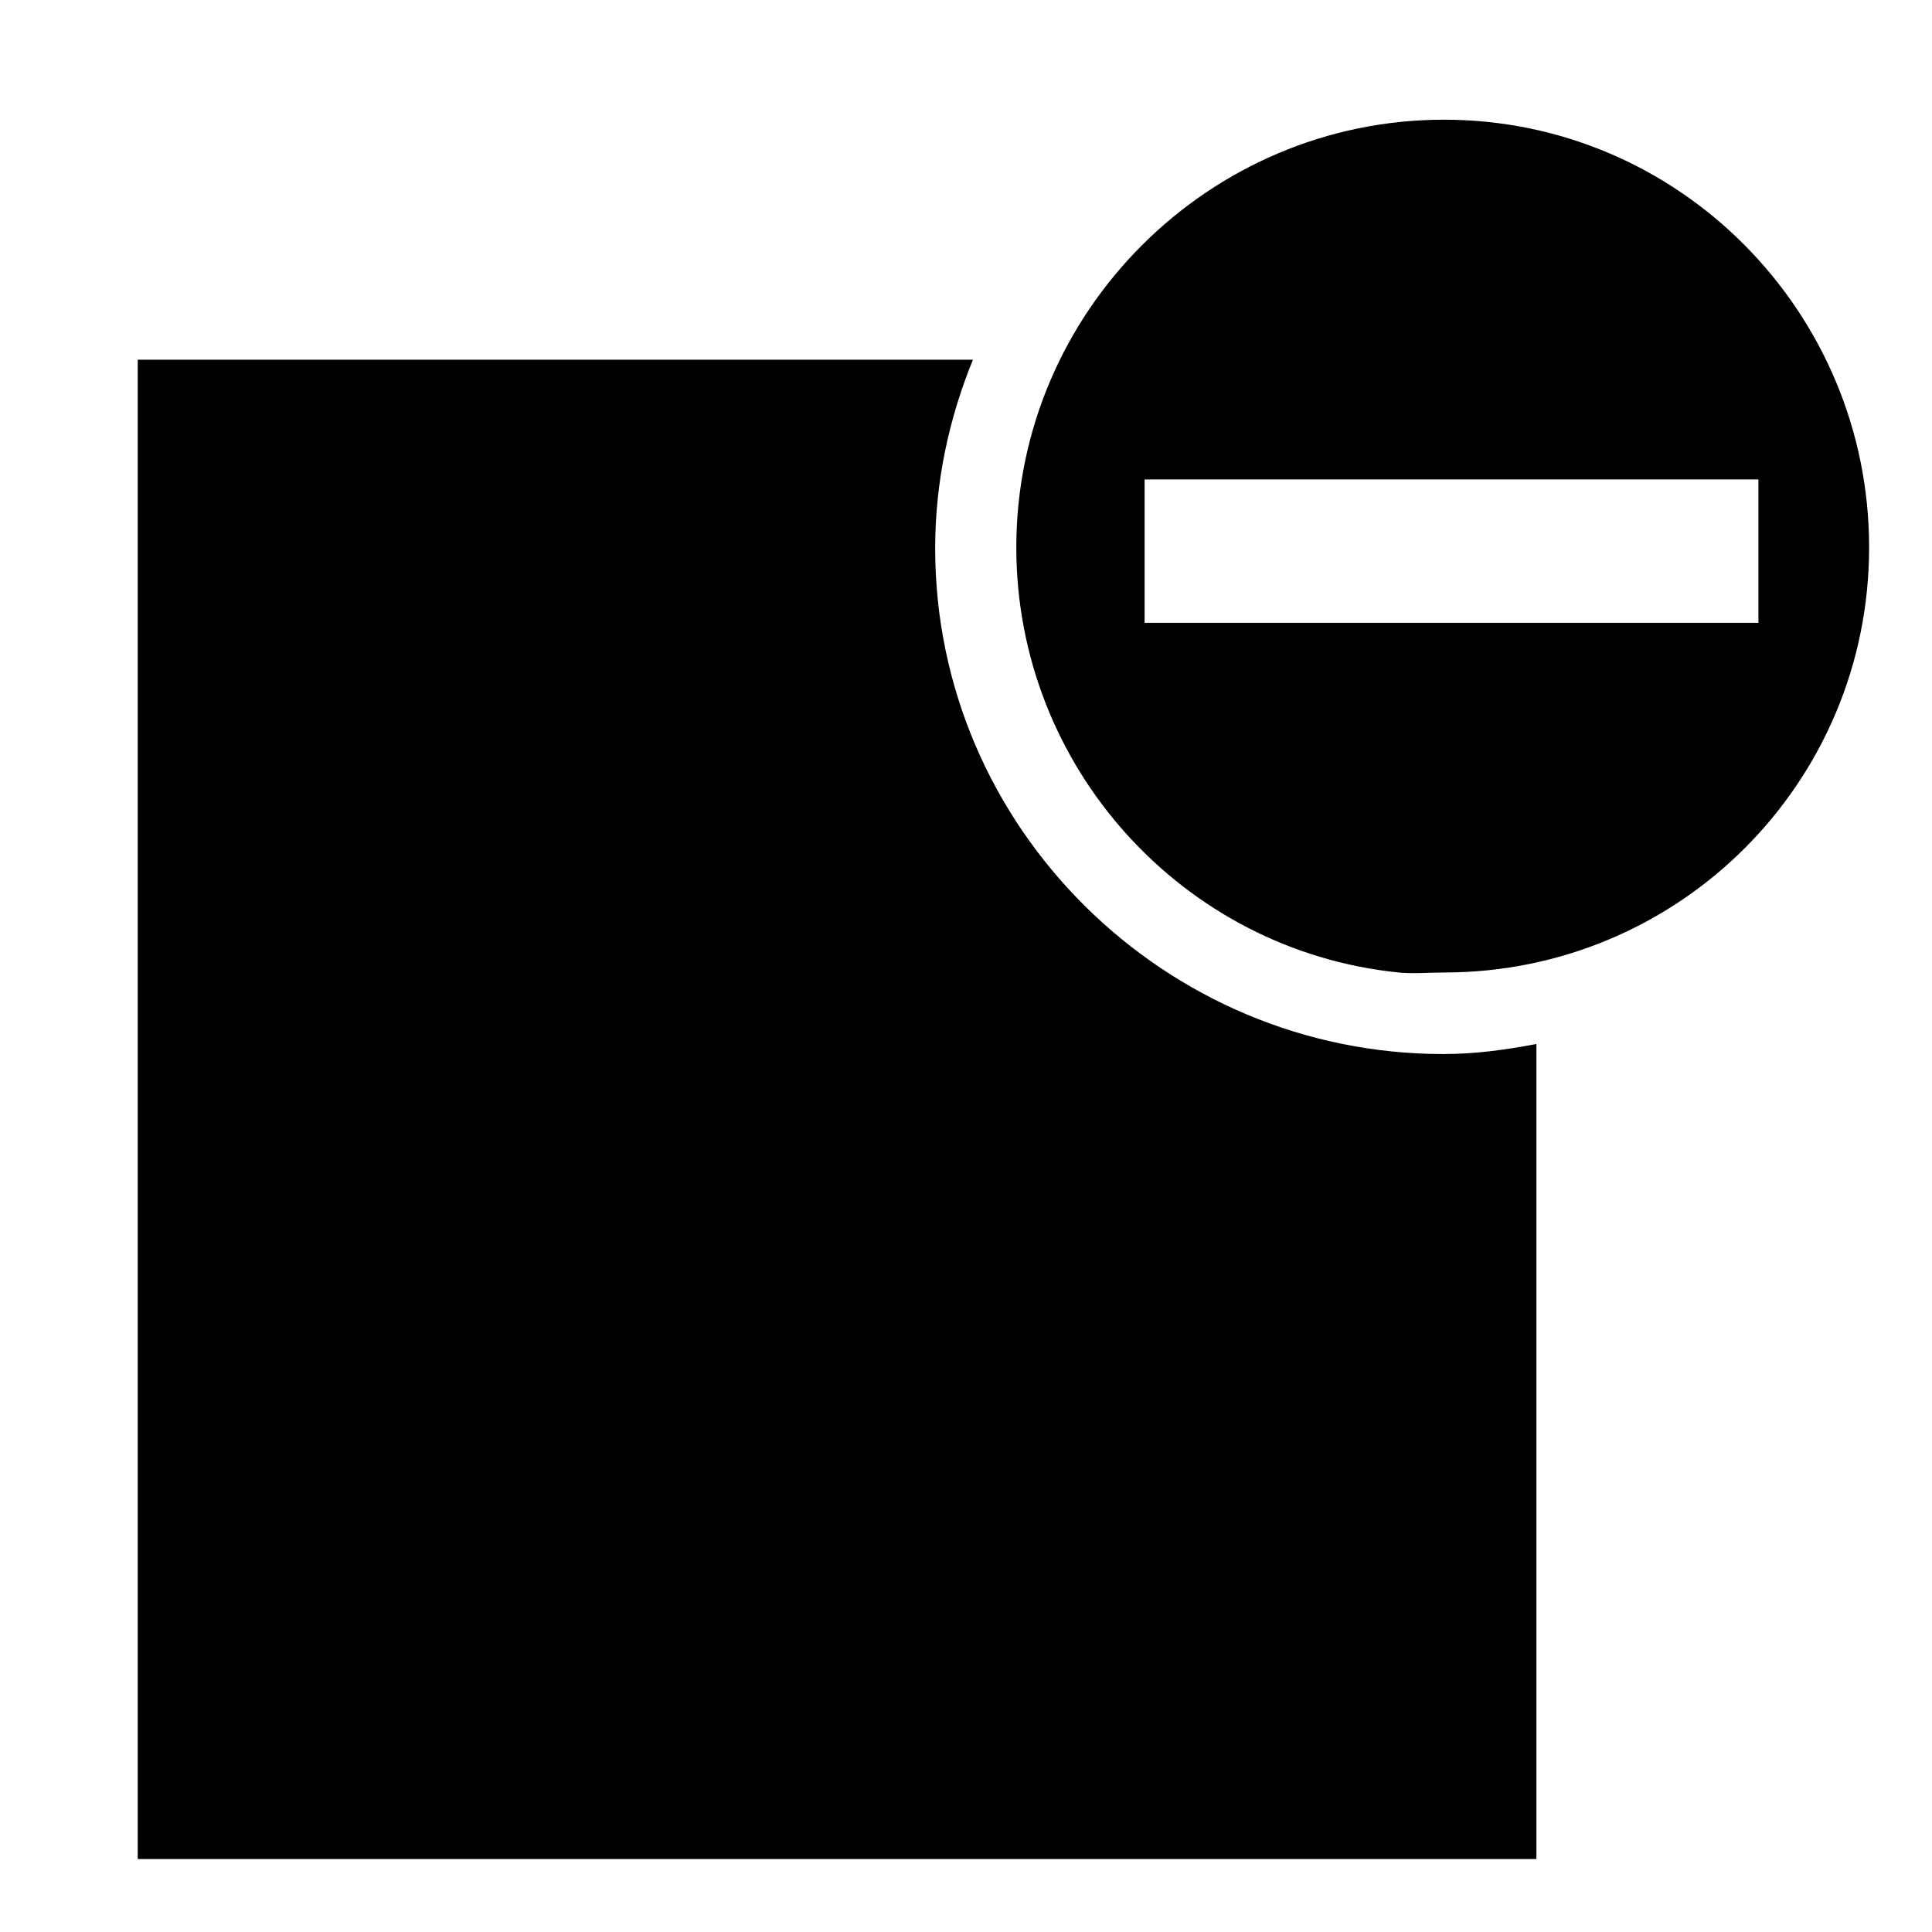
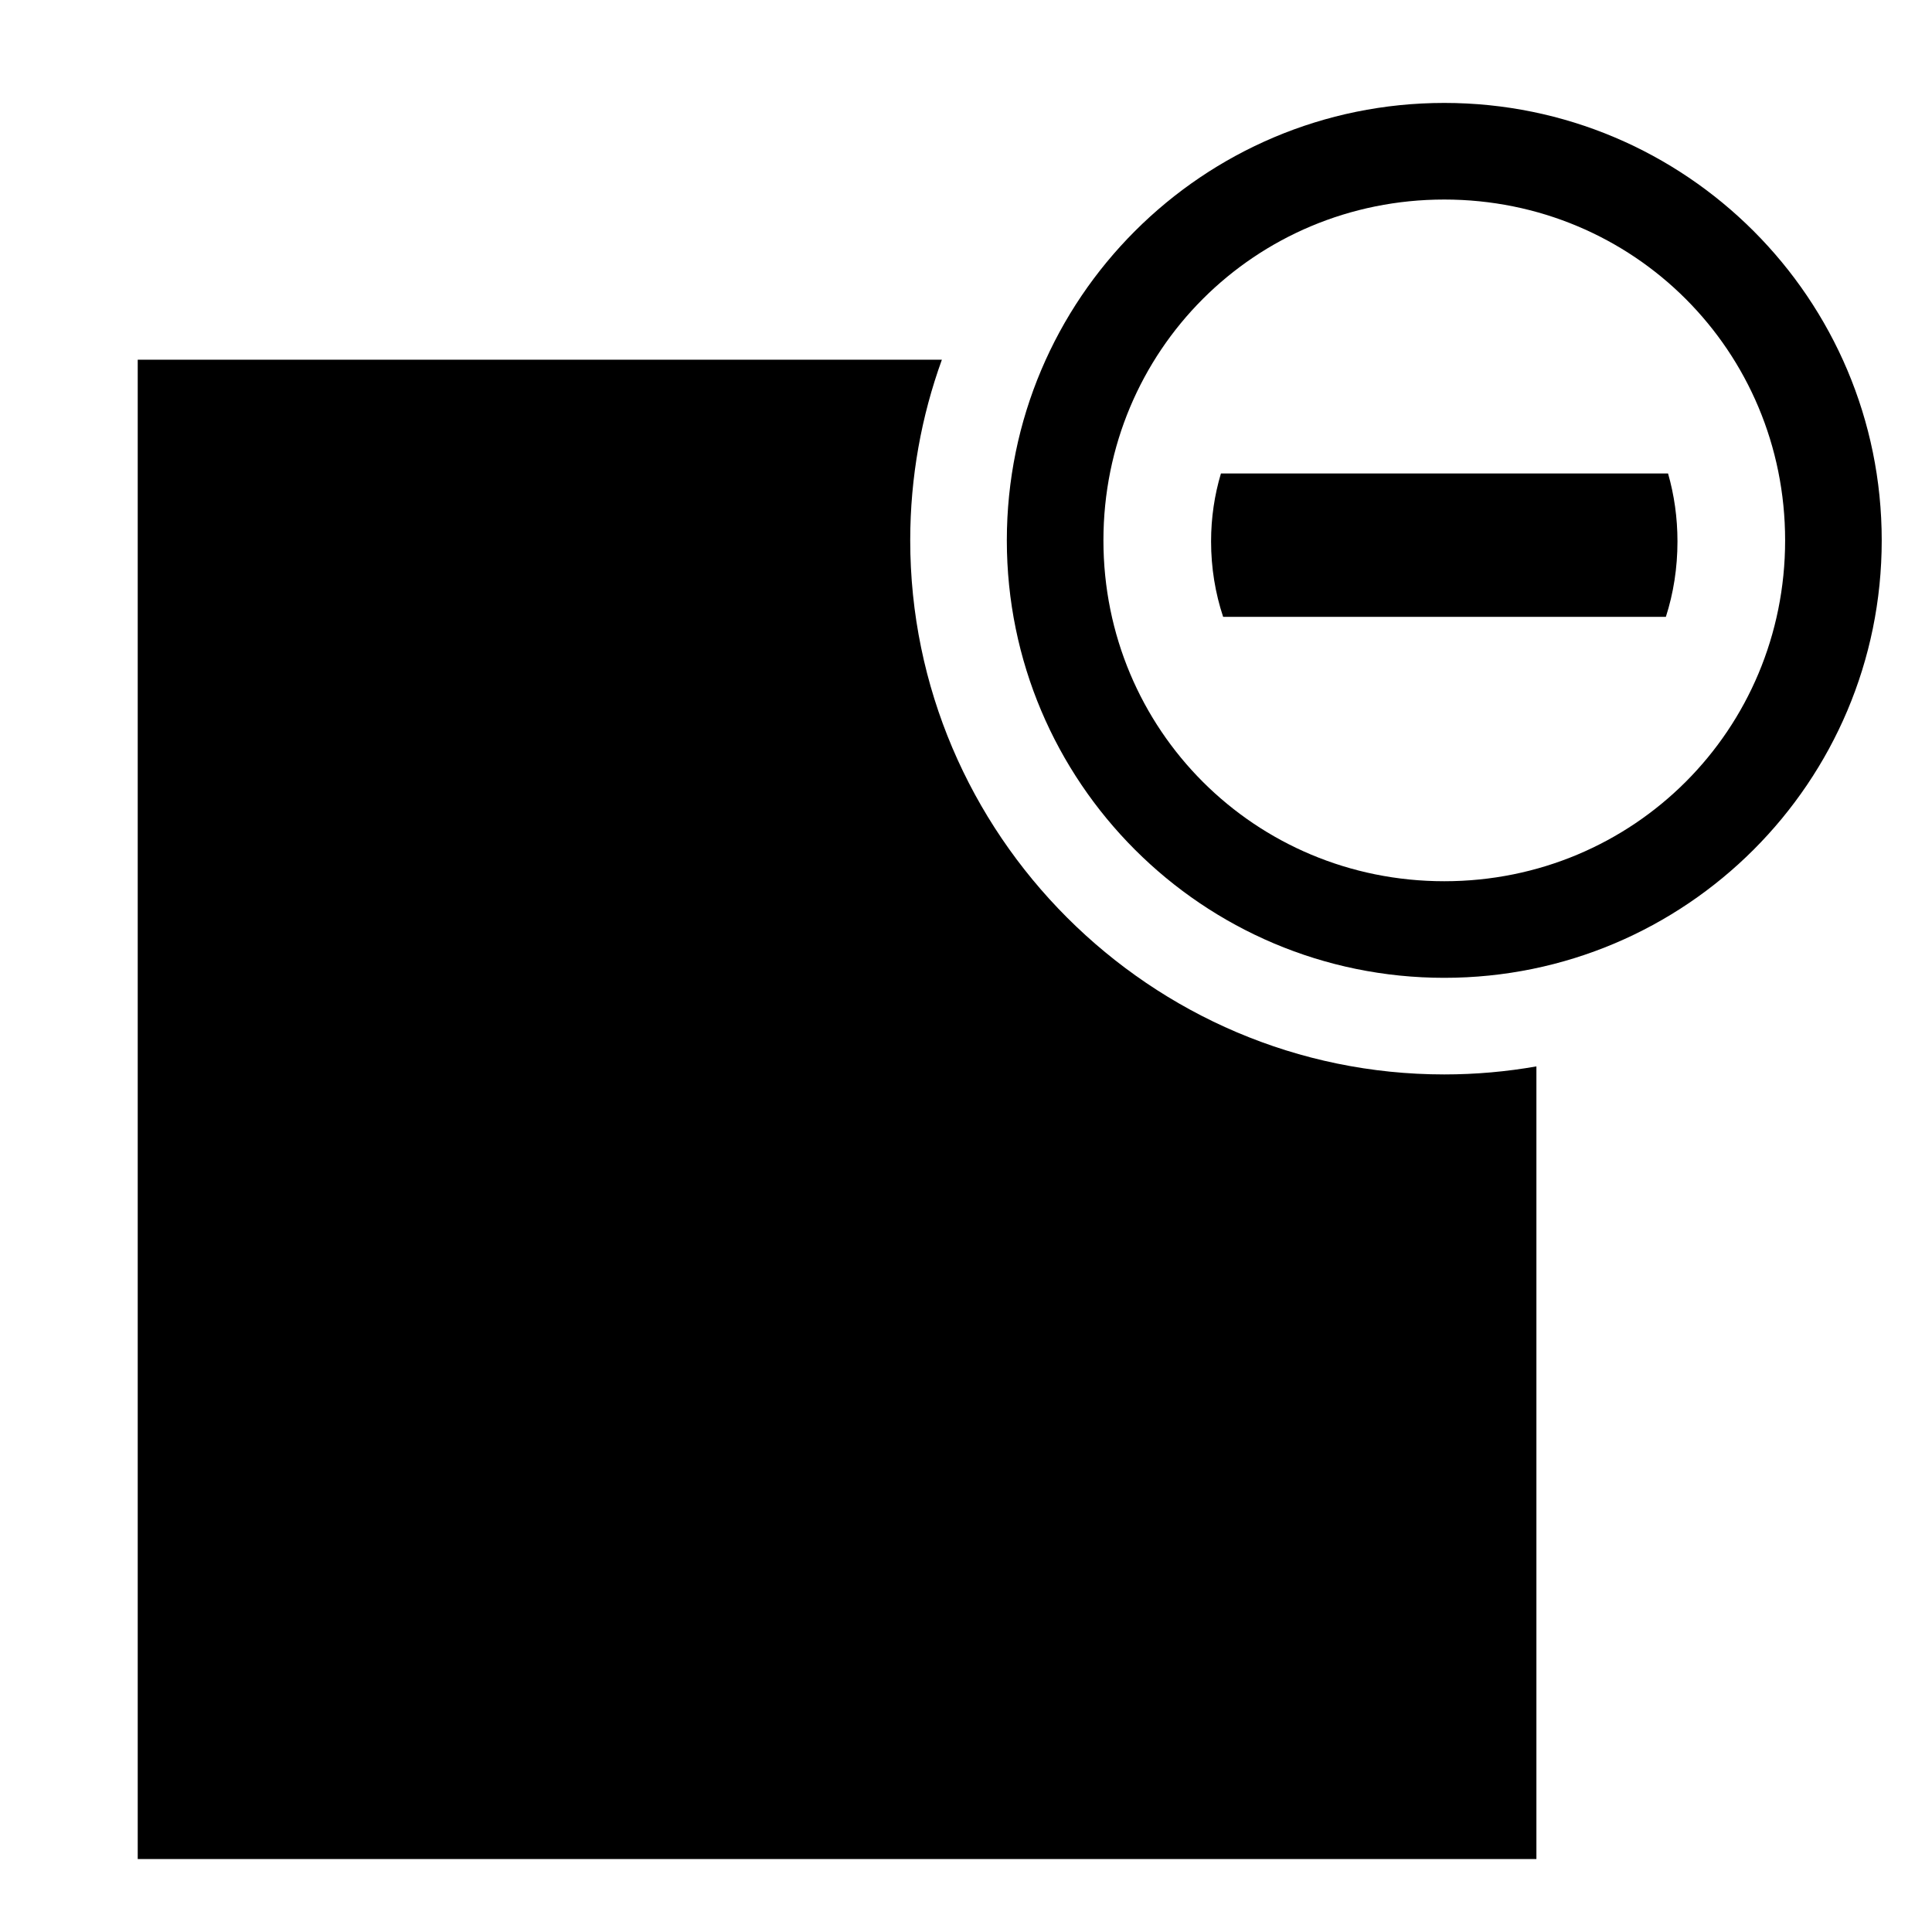
<svg xmlns="http://www.w3.org/2000/svg" width="1000" height="1000" id="svg2988" version="1.1">
  <defs id="defs2990" />
  <g id="layer1" transform="translate(0,-52.36218)" style="display:inline">
-     <path id="path4769" style="fill:#000000;fill-opacity:1;stroke:none" d="M 723.957,555.724 C 612.671,544.482 526.041,449.844 526.041,335.672 c 0,-121.783 99.569,-221.354 221.354,-221.354 121.785,0 220.052,99.571 220.052,221.354 0,121.783 -98.267,220.052 -220.052,220.052 -7.612,0 -16.018,0.75 -23.437,0 z m -131.51,-180.99 317.708,0 0,-74.219 -317.708,0 0,74.219 z M 71.285,238.56 l 0,776.041 723.958,0 0,-421.875 c -15.787,3 -31.54,5.208 -48.177,5.208 -144.2,0 -263.021,-117.225 -263.021,-261.721 0,-34.646 7.178,-67.271 19.531,-97.654 z" />
+     <path style="color:#000000;font-style:normal;font-variant:normal;font-weight:normal;font-stretch:normal;font-size:medium;line-height:normal;font-family:sans-serif;text-indent:0;text-align:start;text-decoration:none;text-decoration-line:none;text-decoration-style:solid;text-decoration-color:#000000;letter-spacing:normal;word-spacing:normal;text-transform:none;direction:ltr;block-progression:tb;writing-mode:lr-tb;baseline-shift:baseline;text-anchor:start;white-space:normal;clip-rule:nonzero;display:inline;overflow:visible;visibility:visible;opacity:1;isolation:auto;mix-blend-mode:normal;color-interpolation:sRGB;color-interpolation-filters:linearRGB;solid-color:#000000;solid-opacity:1;fill:#000000;fill-opacity:1;fill-rule:nonzero;stroke:none;stroke-width:100;stroke-linecap:butt;stroke-linejoin:miter;stroke-miterlimit:4;stroke-dasharray:none;stroke-dashoffset:0;stroke-opacity:1;color-rendering:auto;image-rendering:auto;shape-rendering:auto;text-rendering:auto;enable-background:accumulate" d="m 631.951,297.426 c -3.313,11.112 -5.1,22.91 -5.1,35.156 0,13.737 2.193,26.861 6.242,39.062 l 229.158,5e-5 c 3.907,-12.146 6.006,-25.259 6.006,-39.062 0,-12.289 -1.704,-24.079 -4.879,-35.156 z" id="path4147" />
+     <path style="fill:#000000;fill-opacity:1;stroke:none" d="m 71.285,186.197 0,776.041 723.957,0 0,-410.271 c -15.502,2.723 -31.434,4.156 -47.688,4.156 -152.071,0 -276.422,-124.35 -276.422,-276.422 0,-32.78 5.791,-64.268 16.379,-93.504 z" transform="translate(0,52.36218)" id="path4733" />
+     <path style="display:inline;opacity:1;fill:#000000;fill-opacity:1;stroke:none;stroke-width:100;stroke-linecap:butt;stroke-linejoin:miter;stroke-miterlimit:4;stroke-dasharray:none;stroke-dashoffset:0.85;stroke-opacity:1" d="M 747.555 53.277 A 226.422 226.422 0 0 0 521.133 279.699 A 226.422 226.422 0 0 0 747.555 506.121 A 226.422 226.422 0 0 0 973.977 279.699 A 226.422 226.422 0 0 0 747.555 53.277 z M 747.555 103.279 C 845.582 103.279 923.977 181.674 923.977 279.701 C 923.977 377.729 845.582 456.123 747.555 456.123 C 649.527 456.123 571.133 377.729 571.133 279.701 C 571.133 181.674 649.527 103.279 747.555 103.279 z " transform="translate(0,52.36218)" id="path4174" />
  </g>
</svg>
